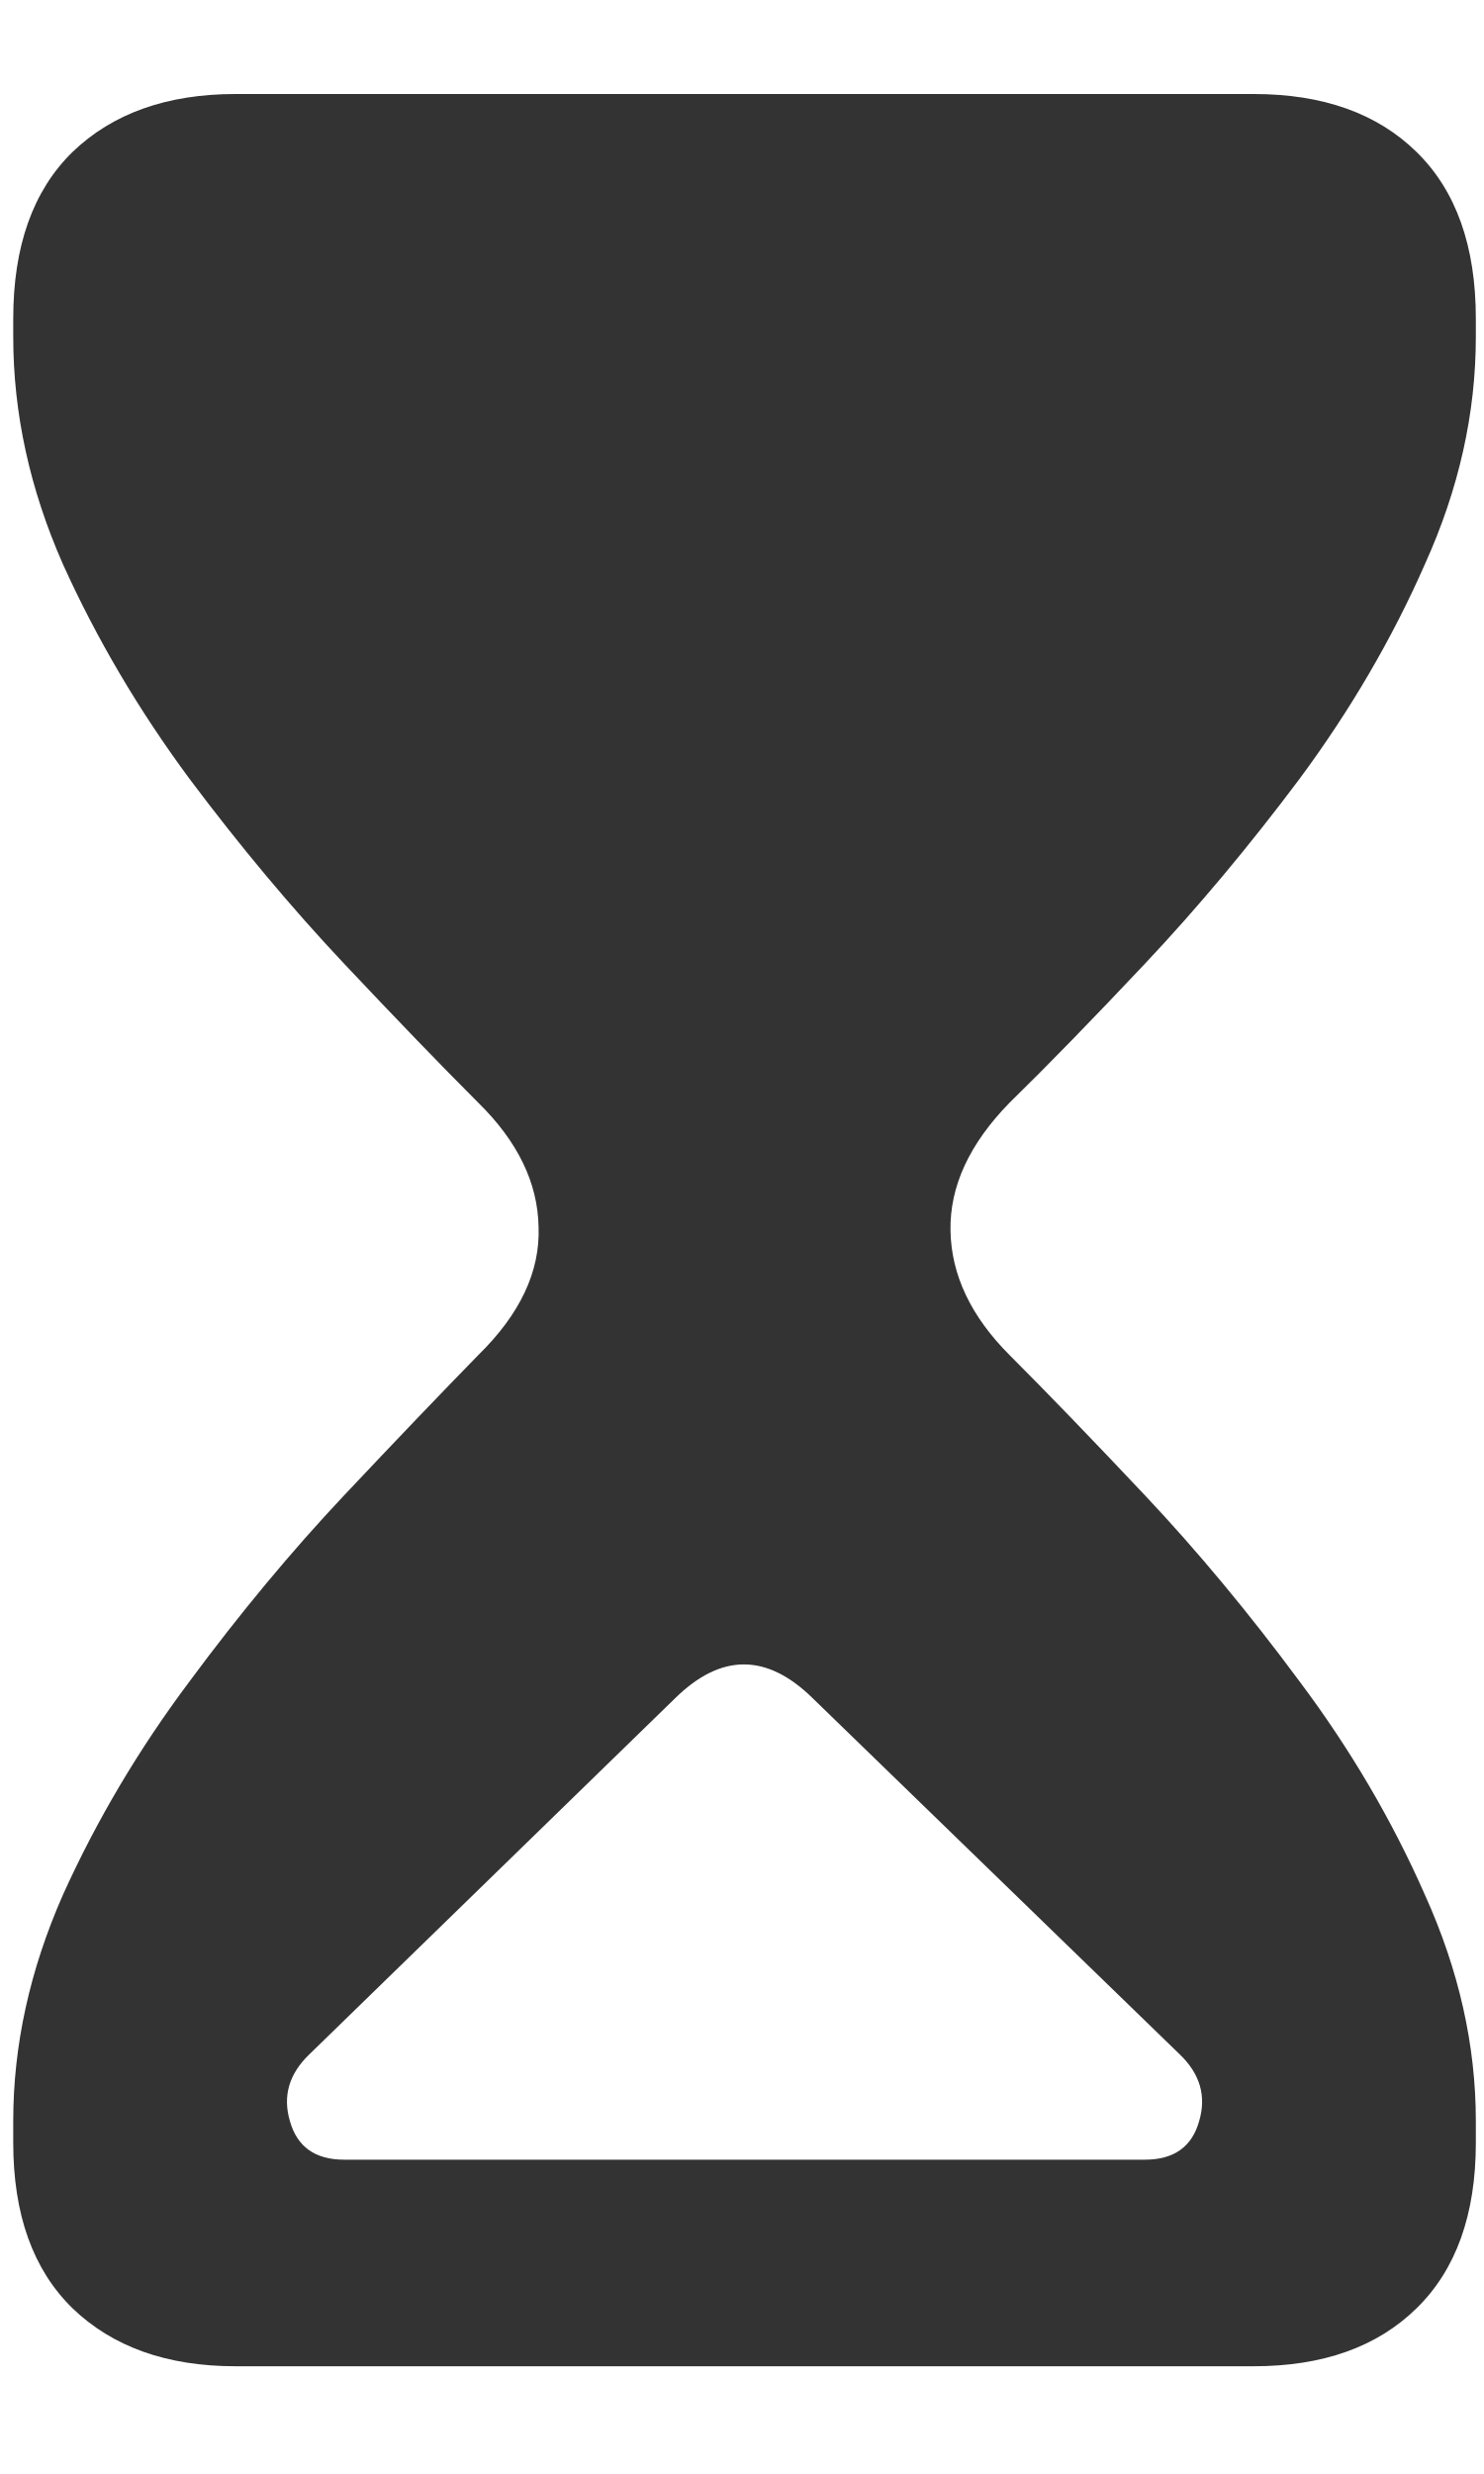
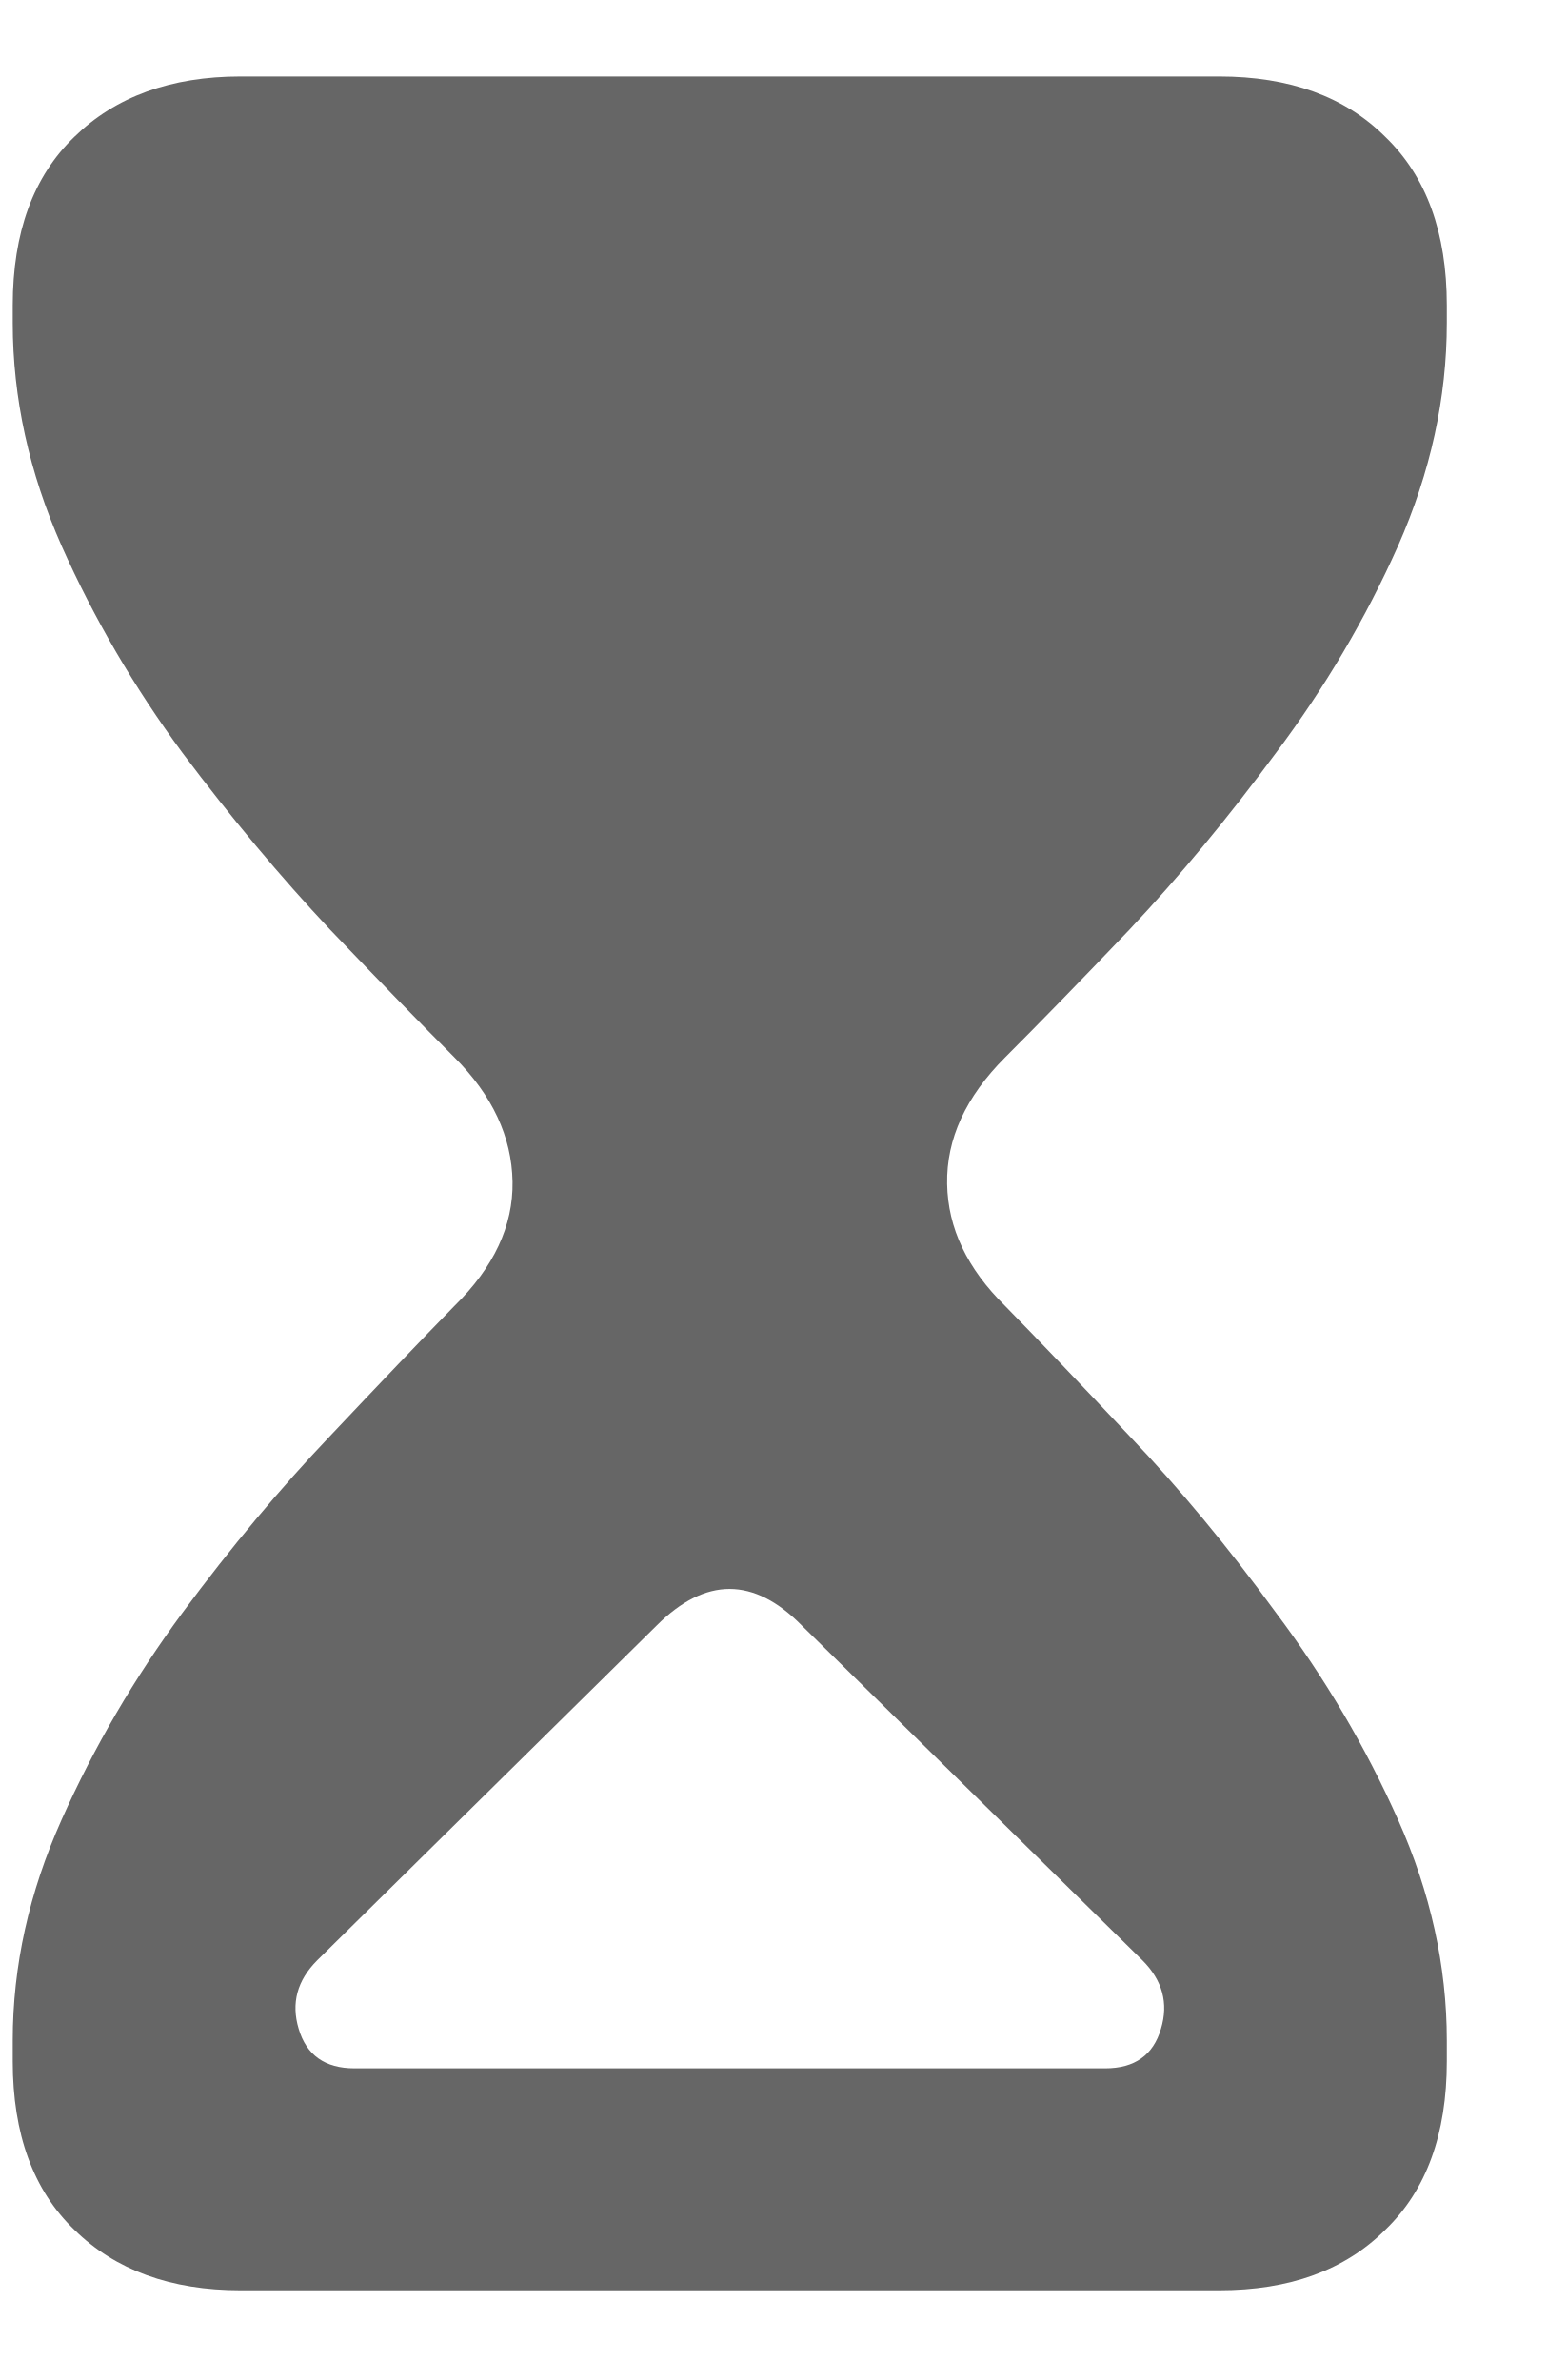
- <svg xmlns="http://www.w3.org/2000/svg" width="12" height="20" viewBox="0 0 12 20" fill="none">
-   <path d="M1.904 19.129C1.351 19.129 0.911 18.973 0.586 18.66C0.267 18.348 0.107 17.902 0.107 17.322V17.146C0.107 16.535 0.241 15.926 0.508 15.32C0.781 14.715 1.123 14.139 1.533 13.592C1.943 13.038 2.36 12.537 2.783 12.088C3.206 11.639 3.568 11.261 3.867 10.955C4.206 10.623 4.368 10.278 4.355 9.92C4.349 9.562 4.186 9.227 3.867 8.914C3.568 8.615 3.206 8.24 2.783 7.791C2.36 7.342 1.943 6.844 1.533 6.297C1.123 5.743 0.781 5.164 0.508 4.559C0.241 3.953 0.107 3.341 0.107 2.723V2.576C0.107 1.99 0.267 1.541 0.586 1.229C0.911 0.916 1.351 0.76 1.904 0.76H10.137C10.697 0.76 11.136 0.916 11.455 1.229C11.774 1.541 11.934 1.99 11.934 2.576V2.723C11.934 3.341 11.797 3.953 11.523 4.559C11.257 5.164 10.918 5.743 10.508 6.297C10.098 6.844 9.681 7.342 9.258 7.791C8.835 8.24 8.47 8.615 8.164 8.914C7.839 9.246 7.679 9.591 7.686 9.949C7.692 10.307 7.852 10.643 8.164 10.955C8.47 11.261 8.835 11.639 9.258 12.088C9.681 12.537 10.098 13.038 10.508 13.592C10.918 14.139 11.257 14.715 11.523 15.32C11.797 15.926 11.934 16.535 11.934 17.146V17.322C11.934 17.902 11.774 18.348 11.455 18.66C11.136 18.973 10.697 19.129 10.137 19.129H1.904ZM2.783 17.459H9.258C9.492 17.459 9.639 17.355 9.697 17.146C9.756 16.945 9.704 16.766 9.541 16.609L6.572 13.729C6.201 13.364 5.83 13.364 5.459 13.729L2.5 16.609C2.337 16.766 2.285 16.945 2.344 17.146C2.402 17.355 2.549 17.459 2.783 17.459Z" fill="#333333" />
+ <svg xmlns="http://www.w3.org/2000/svg" width="13" height="20" viewBox="0 0 13 20" fill="none">
+   <path d="M2.021 19.246C1.436 19.246 0.97 19.077 0.625 18.738C0.28 18.406 0.107 17.934 0.107 17.322V17.146C0.107 16.521 0.244 15.903 0.518 15.291C0.791 14.679 1.13 14.1 1.533 13.553C1.943 12.999 2.357 12.505 2.773 12.068C3.19 11.626 3.538 11.261 3.818 10.975C4.15 10.649 4.313 10.301 4.307 9.93C4.3 9.552 4.137 9.204 3.818 8.885C3.538 8.605 3.19 8.247 2.773 7.811C2.357 7.368 1.943 6.873 1.533 6.326C1.13 5.779 0.791 5.2 0.518 4.588C0.244 3.969 0.107 3.344 0.107 2.713V2.566C0.107 1.954 0.28 1.482 0.625 1.15C0.97 0.812 1.436 0.643 2.021 0.643H10.244C10.837 0.643 11.302 0.812 11.641 1.15C11.986 1.482 12.158 1.954 12.158 2.566V2.713C12.158 3.344 12.021 3.969 11.748 4.588C11.475 5.2 11.133 5.779 10.723 6.326C10.319 6.873 9.909 7.368 9.492 7.811C9.076 8.247 8.727 8.605 8.447 8.885C8.115 9.217 7.952 9.572 7.959 9.949C7.965 10.32 8.128 10.662 8.447 10.975C8.727 11.261 9.076 11.626 9.492 12.068C9.909 12.505 10.319 12.999 10.723 13.553C11.133 14.1 11.475 14.679 11.748 15.291C12.021 15.903 12.158 16.521 12.158 17.146V17.322C12.158 17.934 11.986 18.406 11.641 18.738C11.302 19.077 10.837 19.246 10.244 19.246H2.021ZM2.979 17.381H9.287C9.535 17.381 9.691 17.27 9.756 17.049C9.821 16.834 9.769 16.642 9.6 16.473L6.738 13.66C6.335 13.25 5.928 13.25 5.518 13.66L2.666 16.473C2.497 16.642 2.445 16.834 2.51 17.049C2.575 17.27 2.731 17.381 2.979 17.381Z" fill="#666666" />
</svg>
